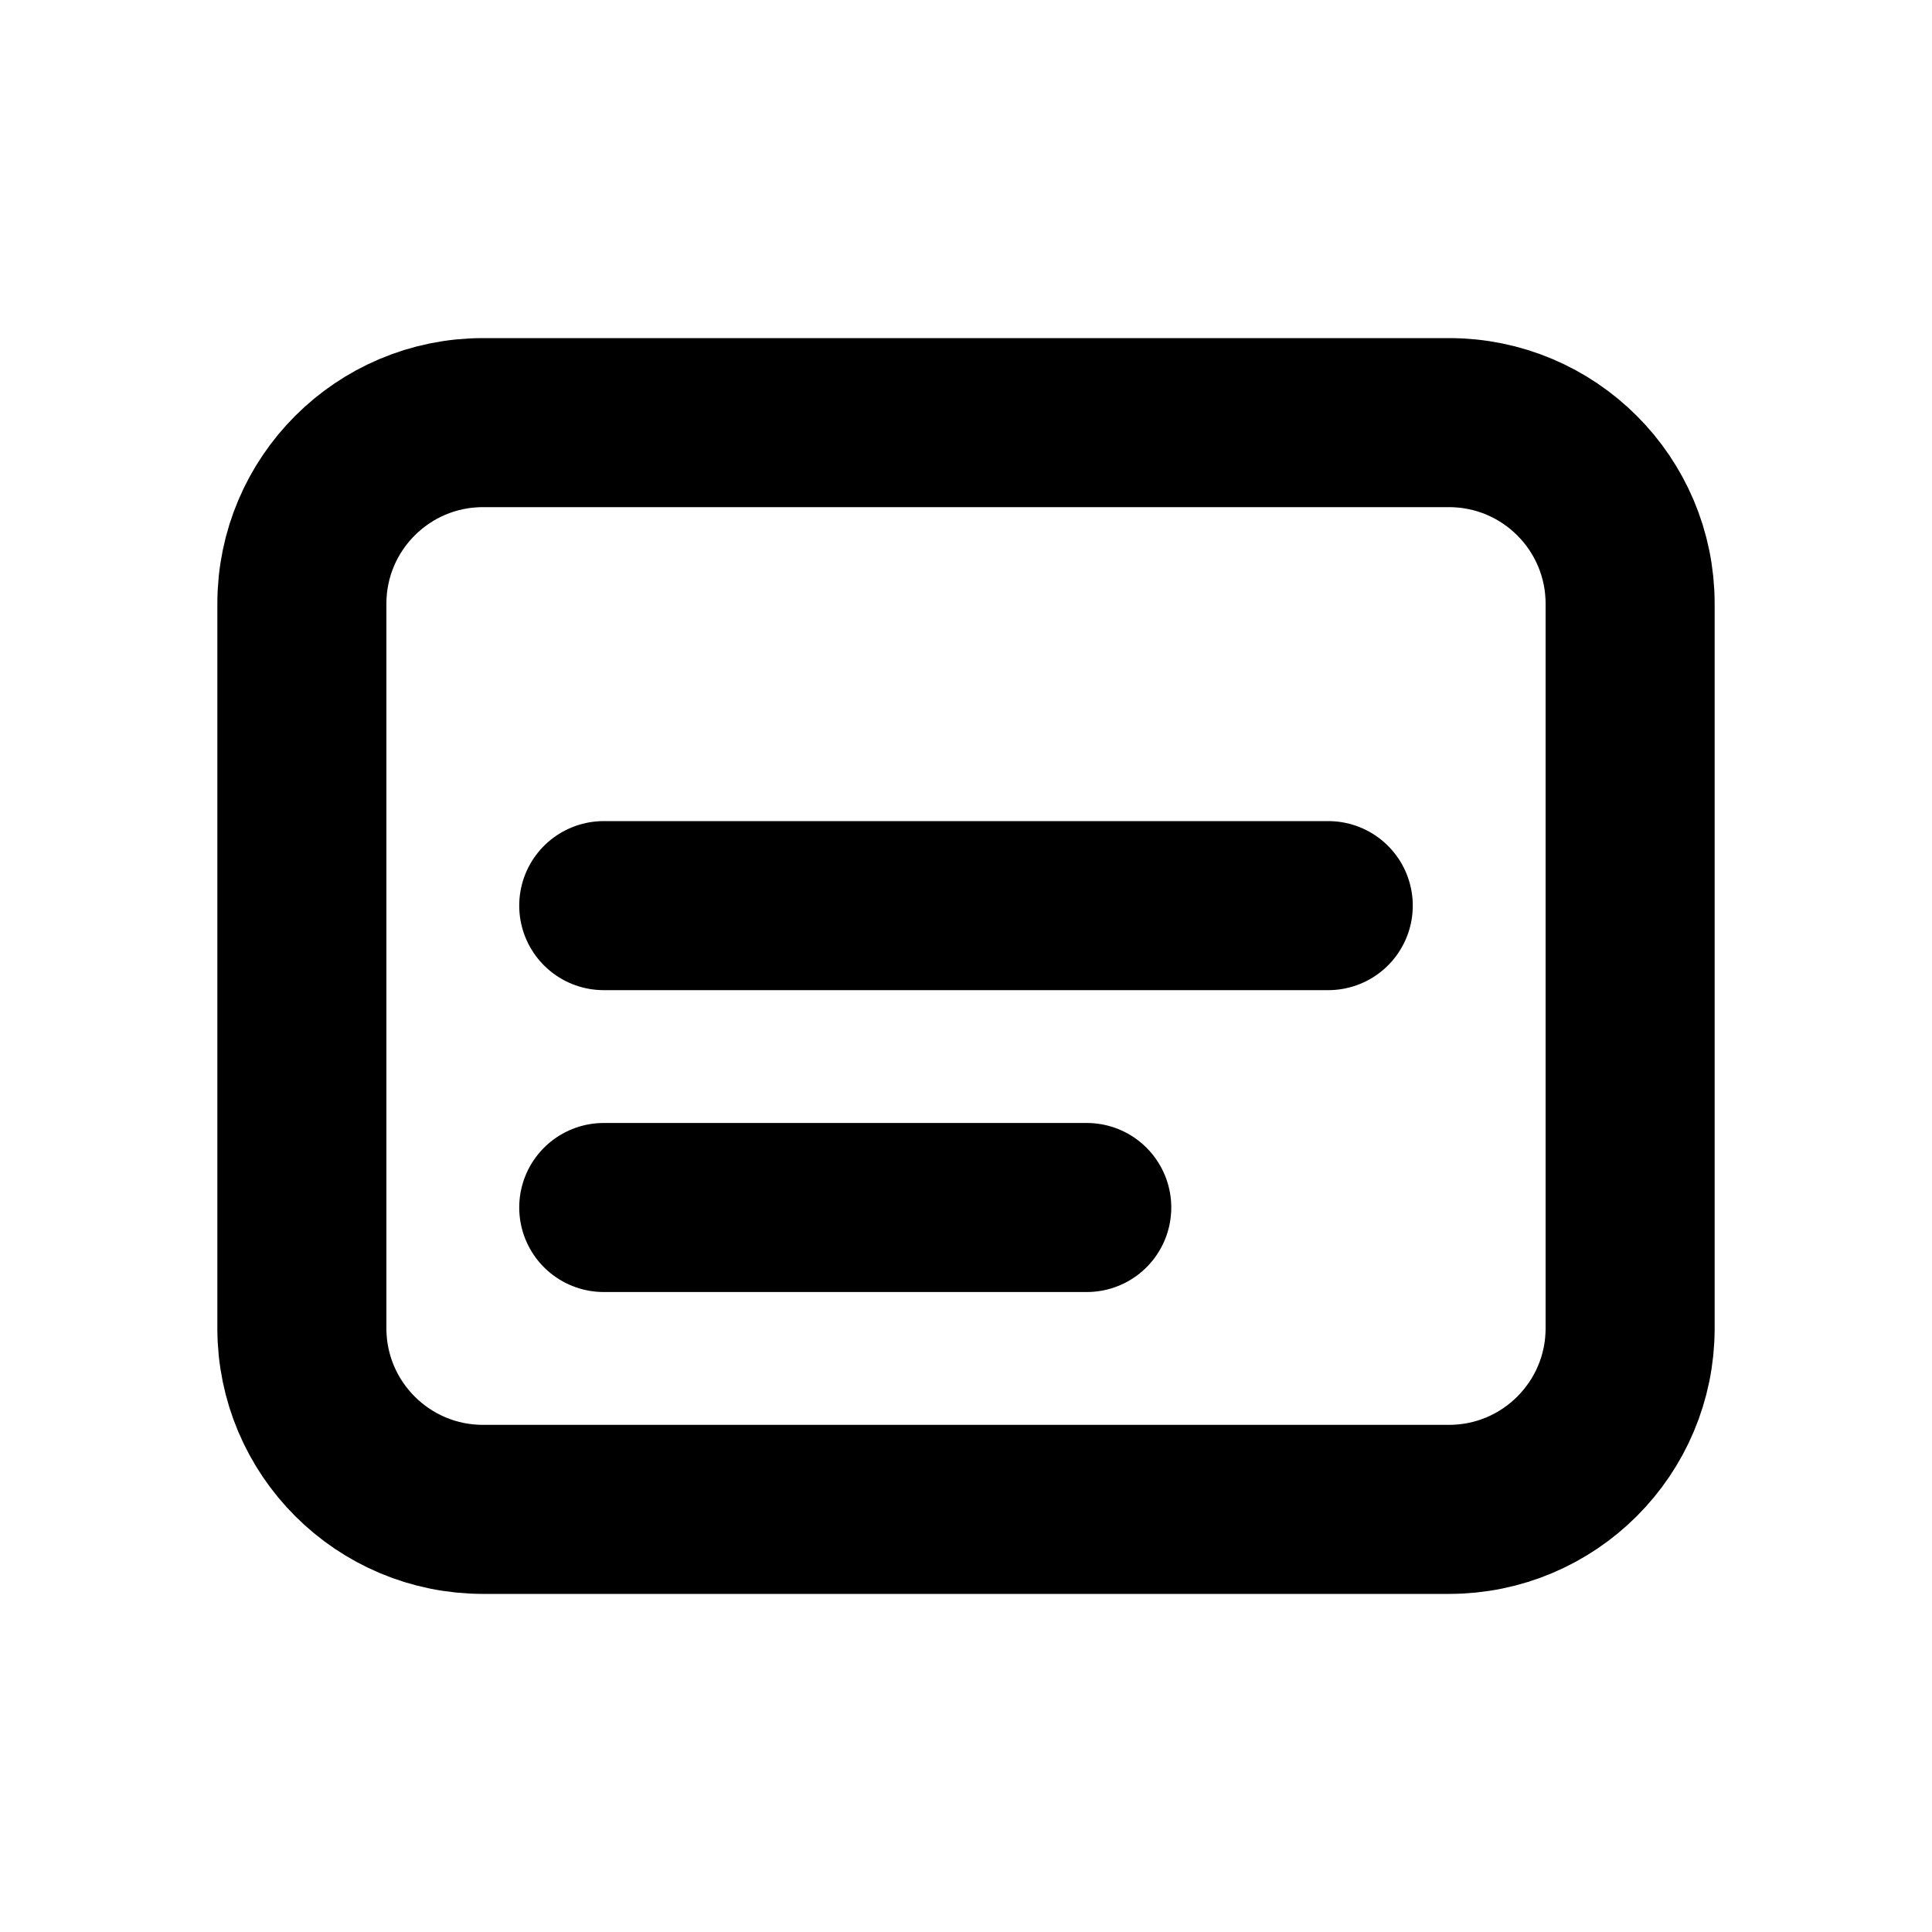
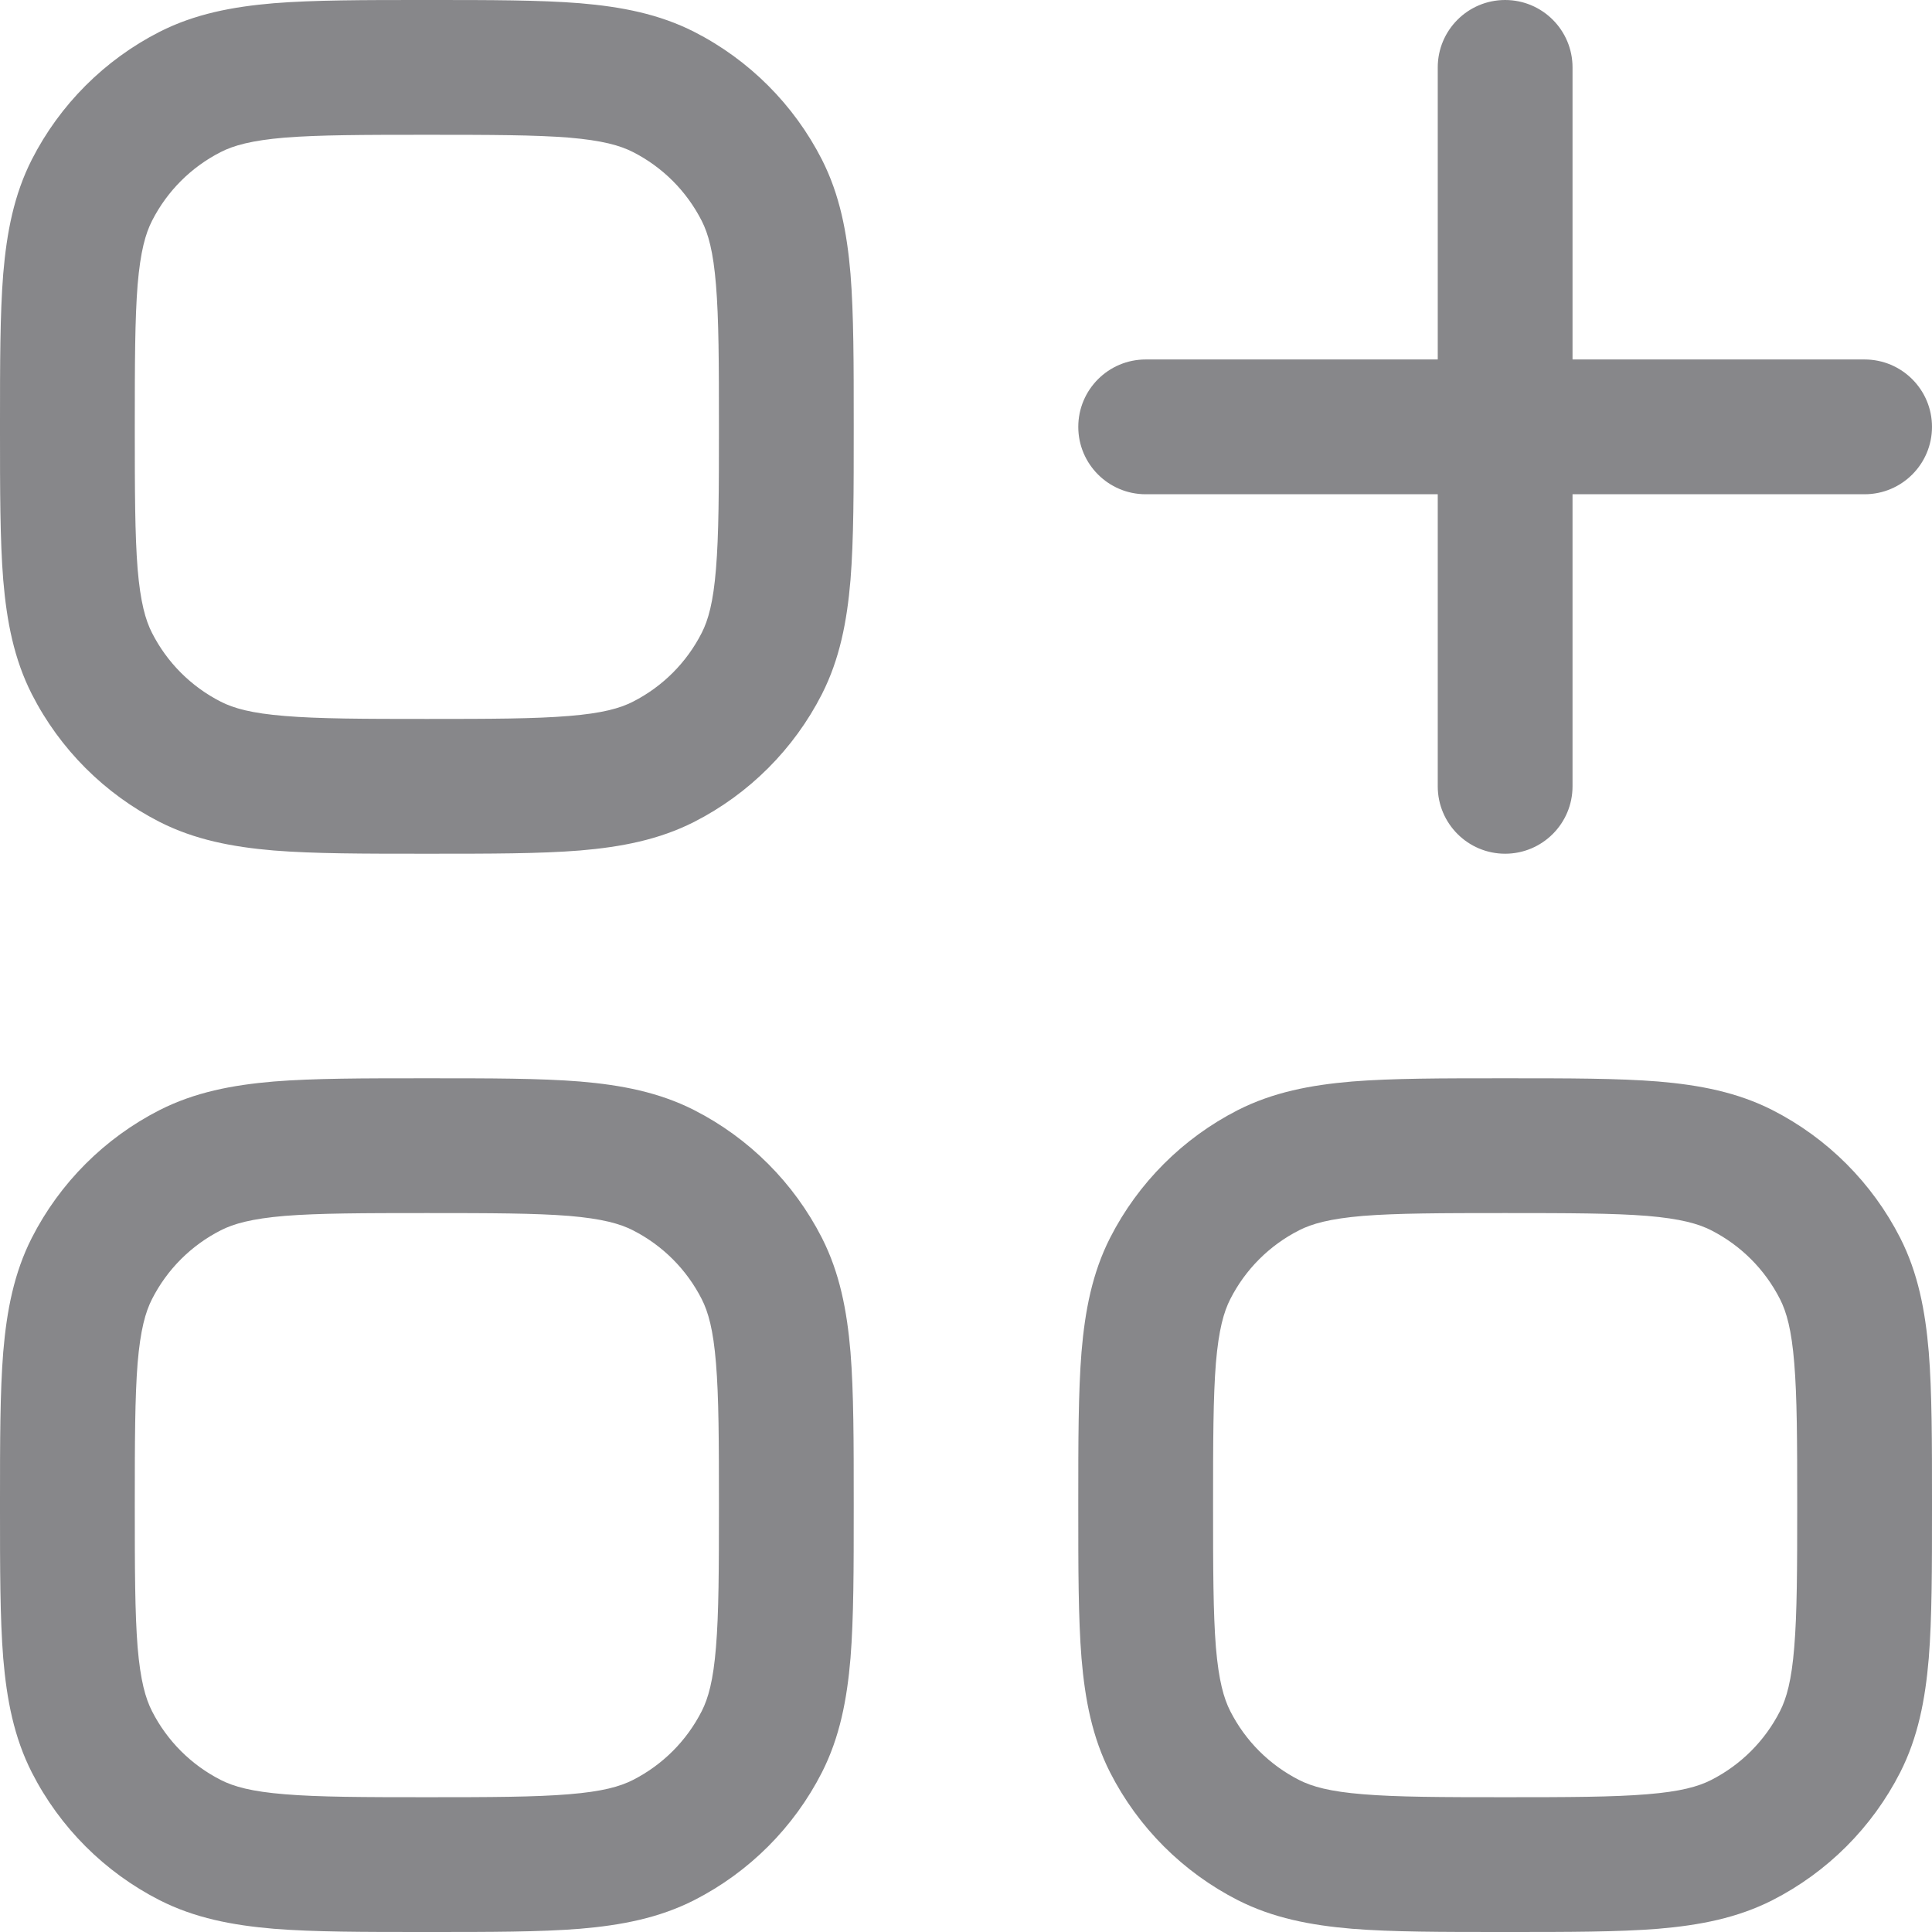
- <svg xmlns="http://www.w3.org/2000/svg" width="16" height="16" viewBox="0 0 16 16" fill="none">
-   <rect x="2.5" y="3.5" width="11" height="9" rx="1.5" stroke="currentColor" stroke-width="1.4" />
-   <path d="M5 7.5h6M5 10h4" stroke="currentColor" stroke-width="1.4" stroke-linecap="round" />
+ <svg xmlns="http://www.w3.org/2000/svg" preserveAspectRatio="xMidYMid meet" overflow="visible" style="display: block;" width="14.334" height="14.334" viewBox="0 0 14.334 14.334" fill="none">
+   <g id="elements">
+     <path id="Icon" d="M3.188 8C3.636 8 4.004 8 4.303 8.024C4.611 8.05 4.89 8.104 5.15 8.236C5.558 8.444 5.89 8.776 6.098 9.184C6.23 9.444 6.284 9.723 6.31 10.031C6.334 10.33 6.334 10.698 6.334 11.146V11.188C6.334 11.636 6.334 12.004 6.31 12.303C6.284 12.611 6.23 12.89 6.098 13.15C5.89 13.558 5.558 13.89 5.15 14.098C4.89 14.23 4.611 14.284 4.303 14.31C4.004 14.334 3.636 14.334 3.188 14.334H3.146C2.698 14.334 2.33 14.334 2.031 14.31C1.723 14.284 1.444 14.23 1.184 14.098C0.776 13.89 0.444 13.558 0.236 13.15C0.104 12.89 0.05 12.611 0.024 12.303C3.59111e-05 12.004 -5.69224e-06 11.636 1.49012e-07 11.188V11.146C-5.69224e-06 10.698 3.59111e-05 10.33 0.024 10.031C0.05 9.723 0.104 9.444 0.236 9.184C0.444 8.776 0.776 8.444 1.184 8.236C1.444 8.104 1.723 8.05 2.031 8.024C2.33 8 2.698 8 3.146 8H3.188ZM11.188 8C11.636 8 12.004 8 12.303 8.024C12.611 8.05 12.89 8.104 13.15 8.236C13.558 8.444 13.89 8.776 14.098 9.184C14.23 9.444 14.284 9.723 14.31 10.031C14.334 10.33 14.334 10.698 14.334 11.146V11.188C14.334 11.636 14.334 12.004 14.31 12.303C14.284 12.611 14.23 12.89 14.098 13.15C13.89 13.558 13.558 13.89 13.15 14.098C12.89 14.23 12.611 14.284 12.303 14.31C12.004 14.334 11.636 14.334 11.188 14.334H11.146C10.698 14.334 10.33 14.334 10.031 14.31C9.723 14.284 9.444 14.23 9.184 14.098C8.776 13.89 8.444 13.558 8.236 13.15C8.104 12.89 8.05 12.611 8.024 12.303C8 12.004 8 11.636 8 11.188V11.146C8 10.698 8 10.33 8.024 10.031C8.05 9.723 8.104 9.444 8.236 9.184C8.444 8.776 8.776 8.444 9.184 8.236C9.444 8.104 9.723 8.05 10.031 8.024C10.33 8 10.698 8 11.146 8H11.188ZM3.167 9C2.692 9 2.366 9.001 2.113 9.021C1.866 9.042 1.734 9.079 1.638 9.128C1.418 9.24 1.24 9.418 1.128 9.638C1.079 9.734 1.042 9.866 1.021 10.113C1.001 10.366 1 10.692 1 11.167C1 11.642 1.001 11.968 1.021 12.221C1.042 12.468 1.079 12.6 1.128 12.696C1.24 12.916 1.418 13.094 1.638 13.206C1.734 13.255 1.866 13.292 2.113 13.312C2.366 13.333 2.692 13.334 3.167 13.334C3.642 13.334 3.968 13.333 4.221 13.312C4.468 13.292 4.6 13.255 4.696 13.206C4.916 13.094 5.094 12.916 5.206 12.696C5.255 12.6 5.292 12.468 5.312 12.221C5.333 11.968 5.334 11.642 5.334 11.167C5.334 10.692 5.333 10.366 5.312 10.113C5.292 9.866 5.255 9.734 5.206 9.638C5.094 9.418 4.916 9.24 4.696 9.128C4.6 9.079 4.468 9.042 4.221 9.021C3.968 9.001 3.642 9 3.167 9ZM11.167 9C10.692 9 10.366 9.001 10.113 9.021C9.866 9.042 9.734 9.079 9.638 9.128C9.418 9.24 9.24 9.418 9.128 9.638C9.079 9.734 9.042 9.866 9.021 10.113C9.001 10.366 9 10.692 9 11.167C9 11.642 9.001 11.968 9.021 12.221C9.042 12.468 9.079 12.6 9.128 12.696C9.24 12.916 9.418 13.094 9.638 13.206C9.734 13.255 9.866 13.292 10.113 13.312C10.366 13.333 10.692 13.334 11.167 13.334C11.642 13.334 11.968 13.333 12.221 13.312C12.468 13.292 12.6 13.255 12.696 13.206C12.916 13.094 13.094 12.916 13.206 12.696C13.255 12.6 13.292 12.468 13.312 12.221C13.333 11.968 13.334 11.642 13.334 11.167C13.334 10.692 13.333 10.366 13.312 10.113C13.292 9.866 13.255 9.734 13.206 9.638C13.094 9.418 12.916 9.24 12.696 9.128C12.6 9.079 12.468 9.042 12.221 9.021C11.968 9.001 11.642 9 11.167 9ZM3.188 1.49012e-07C3.636 -5.69224e-06 4.004 3.59111e-05 4.303 0.024C4.611 0.05 4.89 0.104 5.15 0.236C5.558 0.444 5.89 0.776 6.098 1.184C6.23 1.444 6.284 1.723 6.31 2.031C6.334 2.33 6.334 2.698 6.334 3.146V3.188C6.334 3.636 6.334 4.004 6.31 4.303C6.284 4.611 6.23 4.89 6.098 5.15C5.89 5.558 5.558 5.89 5.15 6.098C4.89 6.23 4.611 6.284 4.303 6.31C4.004 6.334 3.636 6.334 3.188 6.334H3.146C2.698 6.334 2.33 6.334 2.031 6.31C1.723 6.284 1.444 6.23 1.184 6.098C0.776 5.89 0.444 5.558 0.236 5.15C0.104 4.89 0.05 4.611 0.024 4.303C3.59111e-05 4.004 -5.69224e-06 3.636 1.49012e-07 3.188V3.146C-5.69224e-06 2.698 3.59111e-05 2.33 0.024 2.031C0.05 1.723 0.104 1.444 0.236 1.184C0.444 0.776 0.776 0.444 1.184 0.236C1.444 0.104 1.723 0.05 2.031 0.024C2.33 3.59111e-05 2.698 -5.69224e-06 3.146 1.49012e-07H3.188ZM11.167 1.49012e-07C11.443 1.49012e-07 11.667 0.224 11.667 0.5V2.667H13.834C14.11 2.667 14.334 2.891 14.334 3.167C14.334 3.443 14.11 3.667 13.834 3.667H11.667V5.834C11.667 6.11 11.443 6.334 11.167 6.334C10.891 6.334 10.667 6.11 10.667 5.834V3.667H8.5C8.224 3.667 8 3.443 8 3.167C8 2.891 8.224 2.667 8.5 2.667H10.667V0.5C10.667 0.224 10.891 2.85775e-07 11.167 1.49012e-07ZM3.167 1C2.692 1 2.366 1.001 2.113 1.021C1.866 1.042 1.734 1.079 1.638 1.128C1.418 1.24 1.24 1.418 1.128 1.638C1.079 1.734 1.042 1.866 1.021 2.113C1.001 2.366 1 2.692 1 3.167C1 3.642 1.001 3.968 1.021 4.221C1.042 4.468 1.079 4.6 1.128 4.696C1.24 4.916 1.418 5.094 1.638 5.206C1.734 5.255 1.866 5.292 2.113 5.312C2.366 5.333 2.692 5.334 3.167 5.334C3.642 5.334 3.968 5.333 4.221 5.312C4.468 5.292 4.6 5.255 4.696 5.206C4.916 5.094 5.094 4.916 5.206 4.696C5.255 4.6 5.292 4.468 5.312 4.221C5.333 3.968 5.334 3.642 5.334 3.167C5.334 2.692 5.333 2.366 5.312 2.113C5.292 1.866 5.255 1.734 5.206 1.638C5.094 1.418 4.916 1.24 4.696 1.128C4.6 1.079 4.468 1.042 4.221 1.021C3.968 1.001 3.642 1 3.167 1Z" fill="#87878A" />
+   </g>
</svg>
